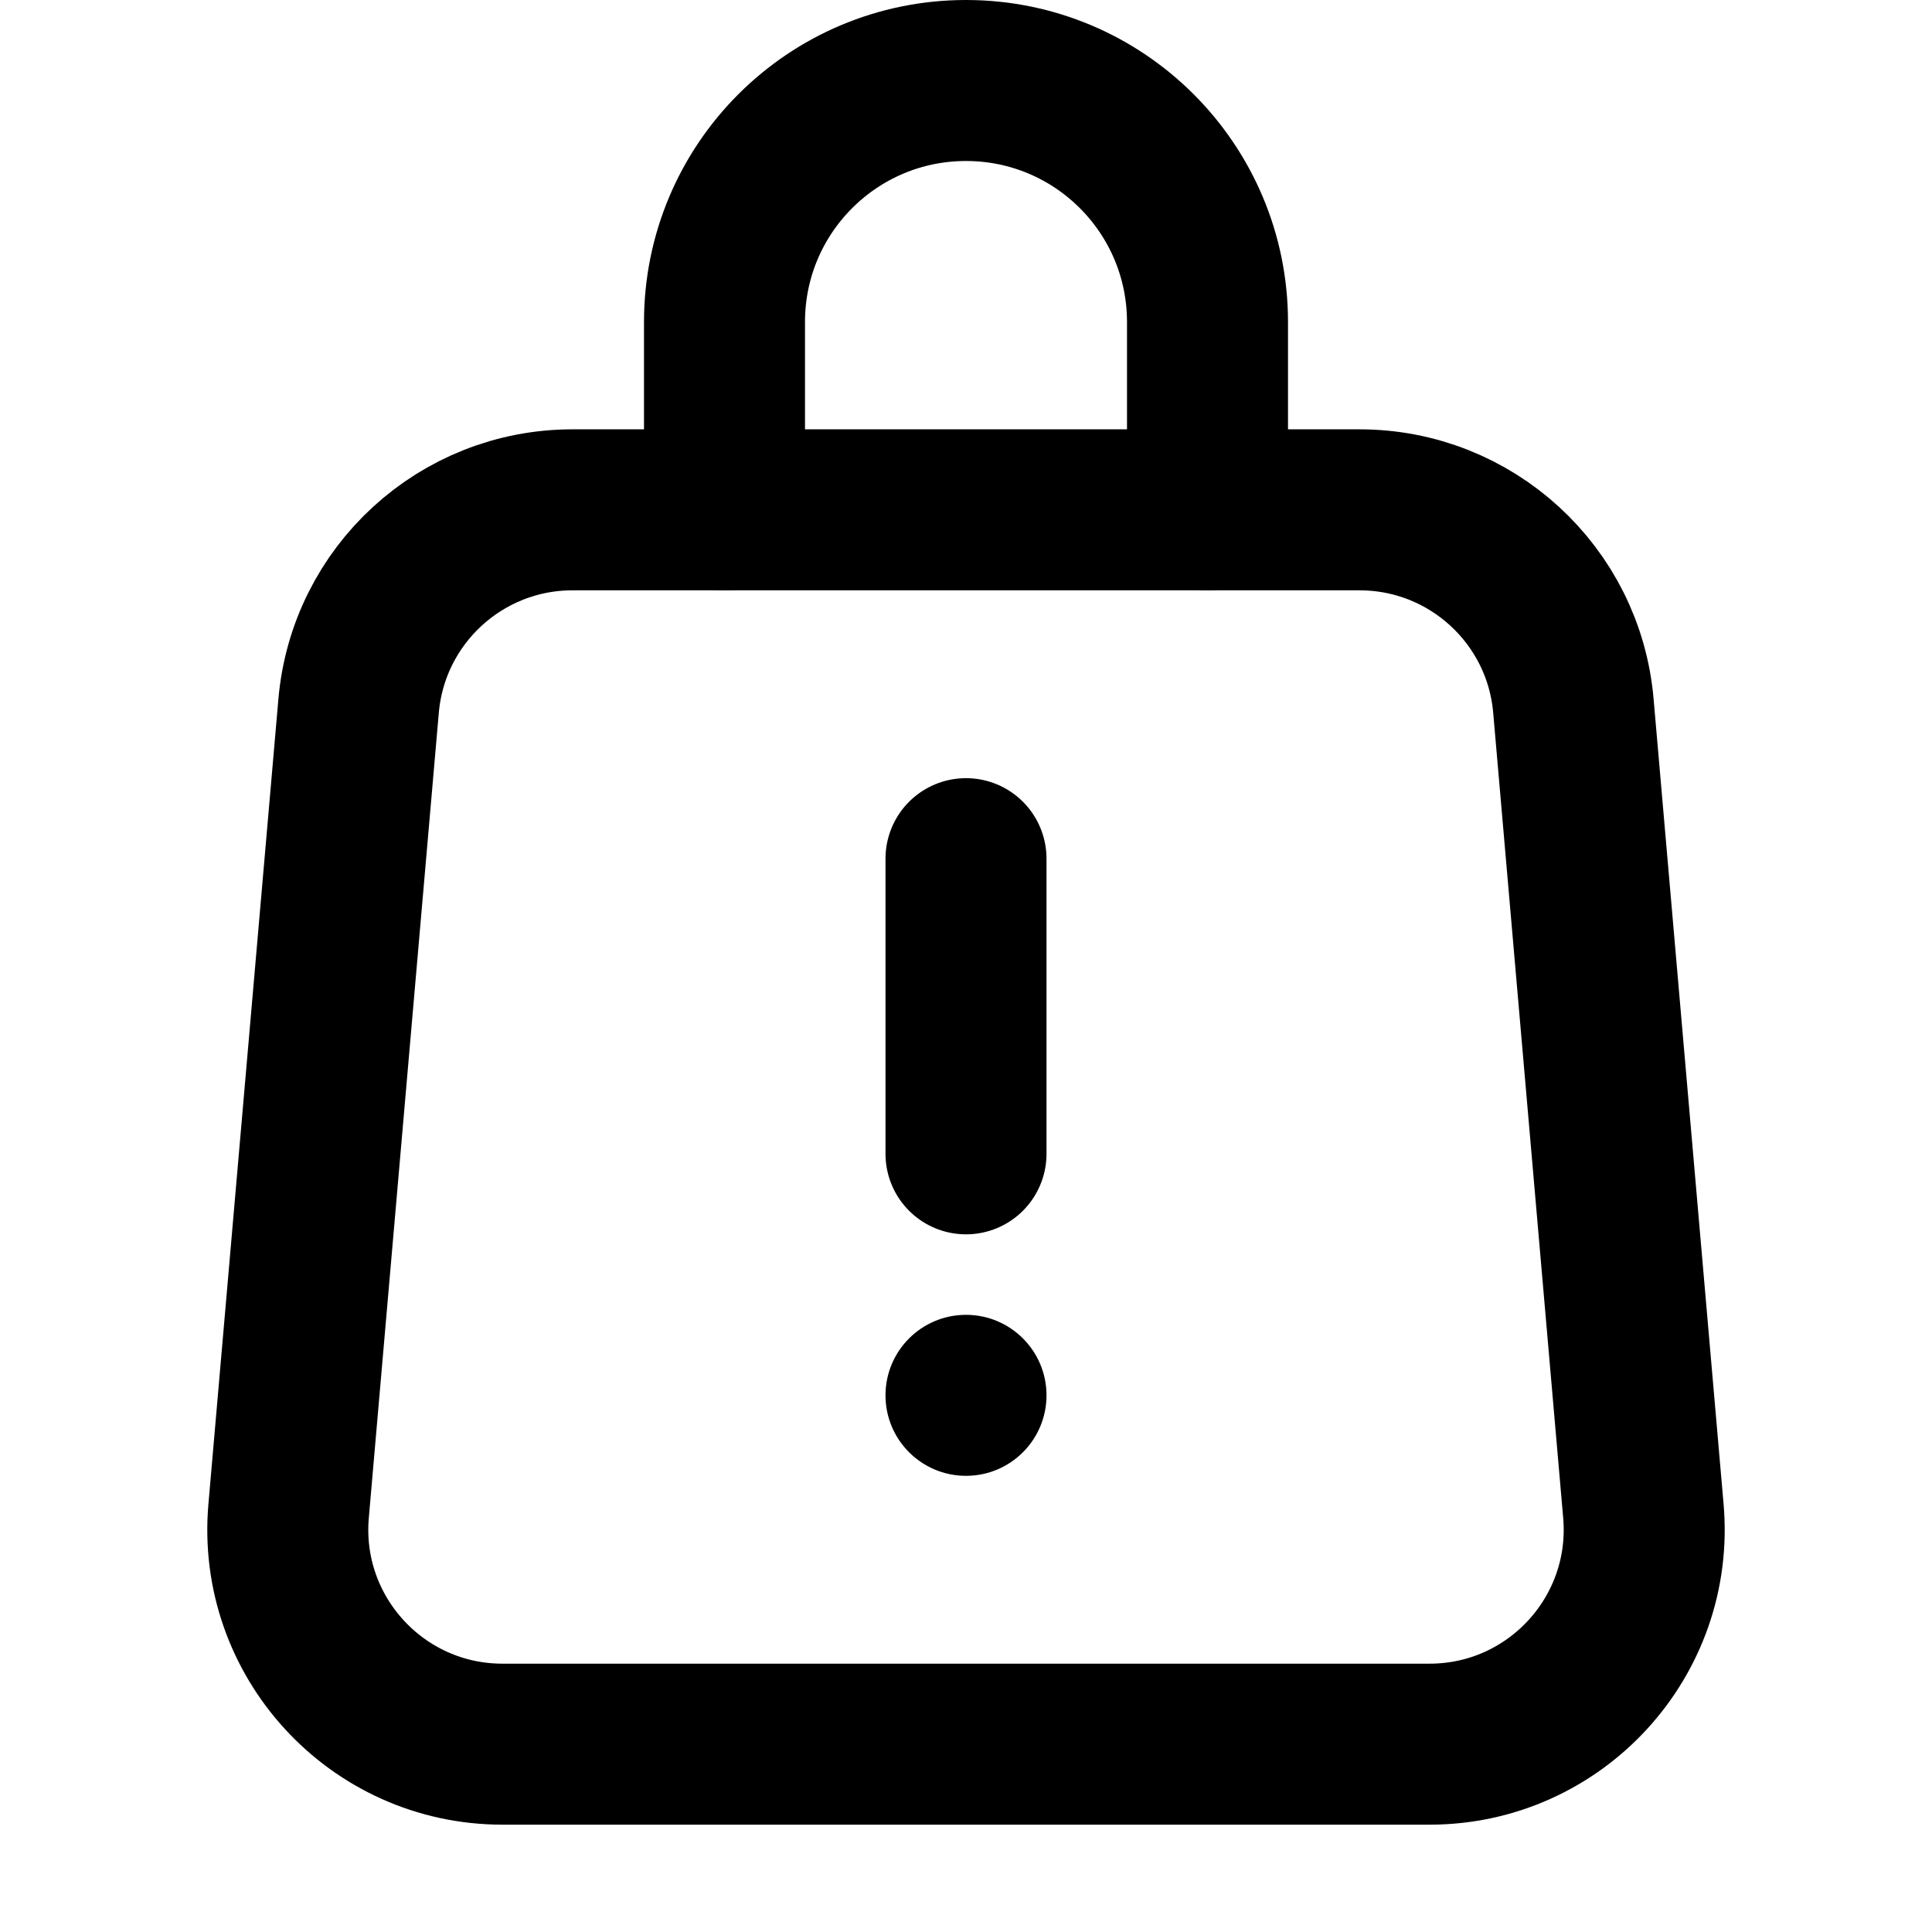
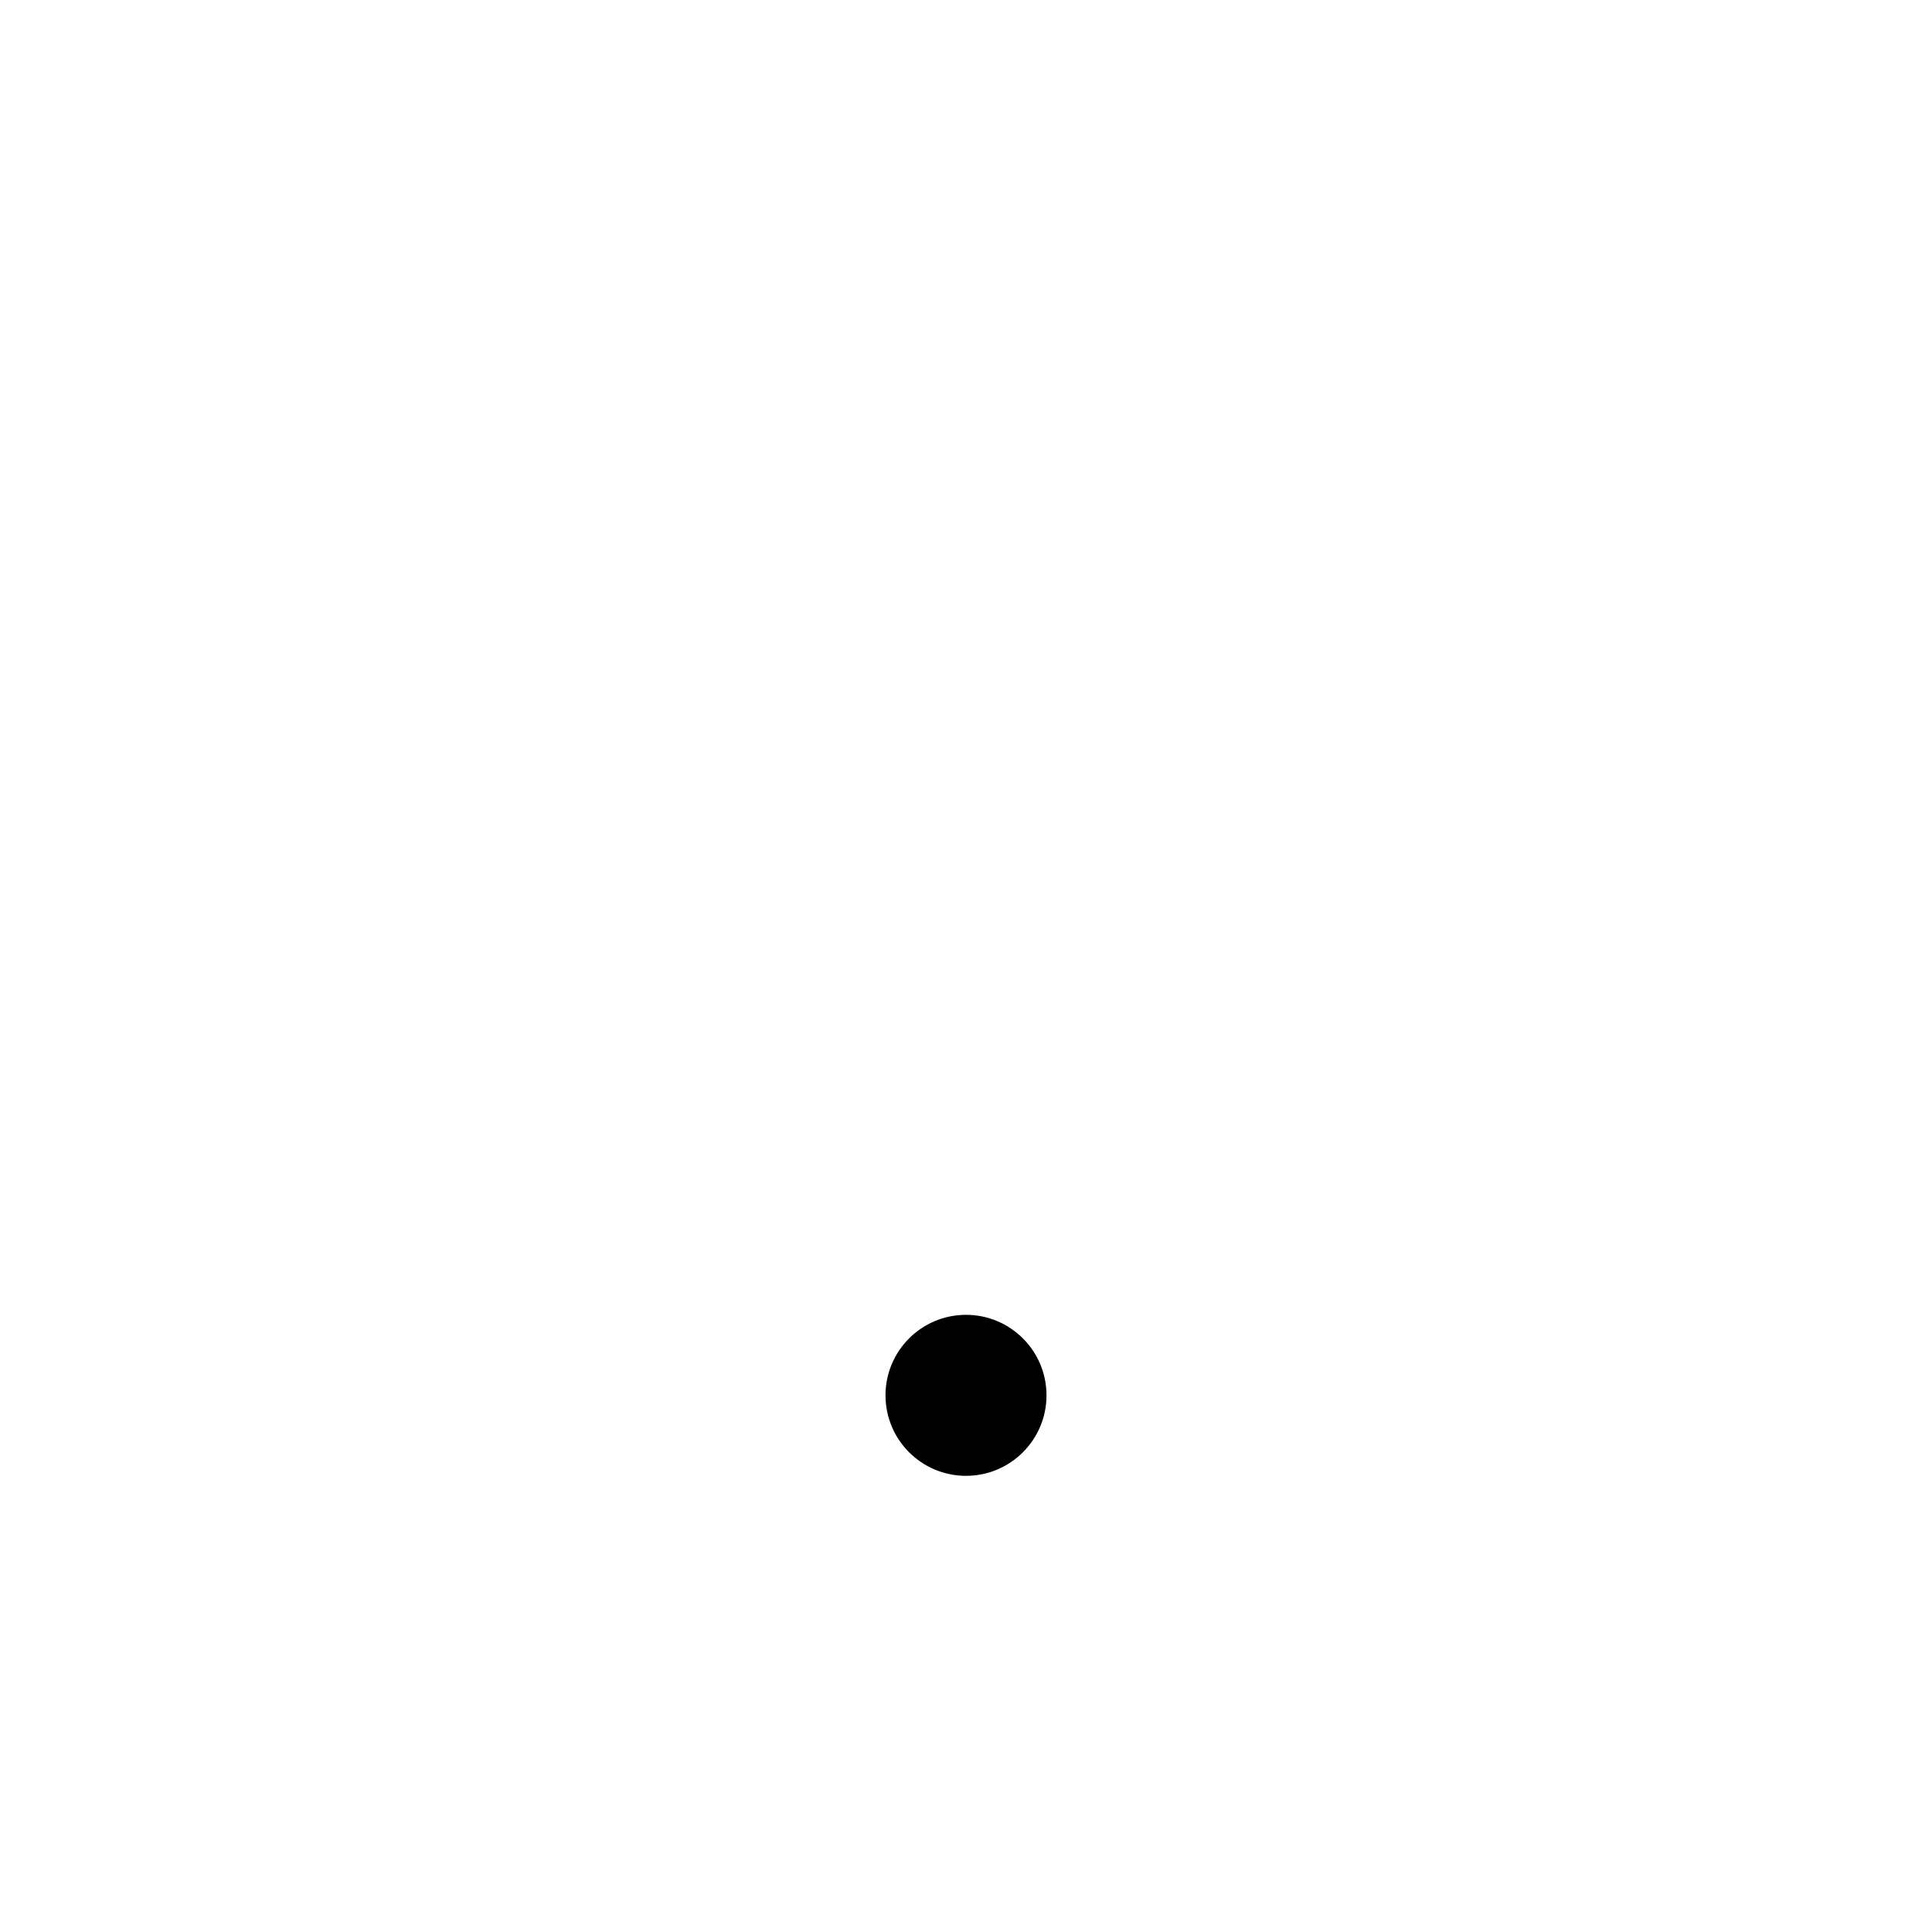
<svg xmlns="http://www.w3.org/2000/svg" height="18" width="18" viewBox="0 0 18 18">
-   <g stroke-linecap="round" stroke-width="1.5" fill="none" stroke="currentColor" stroke-opacity="context-fill-opacity" stroke-linejoin="round" class="nc-icon-wrapper">
+   <g stroke-linecap="round" stroke-width="1.5" fill="none" stroke="context-fill" stroke-opacity="context-fill-opacity" stroke-linejoin="round" class="nc-icon-wrapper">
    <path d="M6.75,4.75v-1.75c0-1.243,1.007-2.25,2.25-2.25h0c1.243,0,2.25,1.007,2.25,2.25v1.75" />
    <path d="M5.334,4.75h7.333c1.037,0,1.903,.793,1.992,1.827l.652,7.5c.102,1.169-.82,2.173-1.992,2.173H4.681c-1.173,0-2.094-1.005-1.992-2.173l.652-7.5c.09-1.034,.955-1.827,1.992-1.827Z" />
    <line x1="9" y1="10.75" x2="9" y2="8" data-color="color-2" />
    <circle cx="9" cy="13" r=".75" fill="currentColor" data-color="color-2" data-stroke="none" stroke="none" />
  </g>
</svg>
